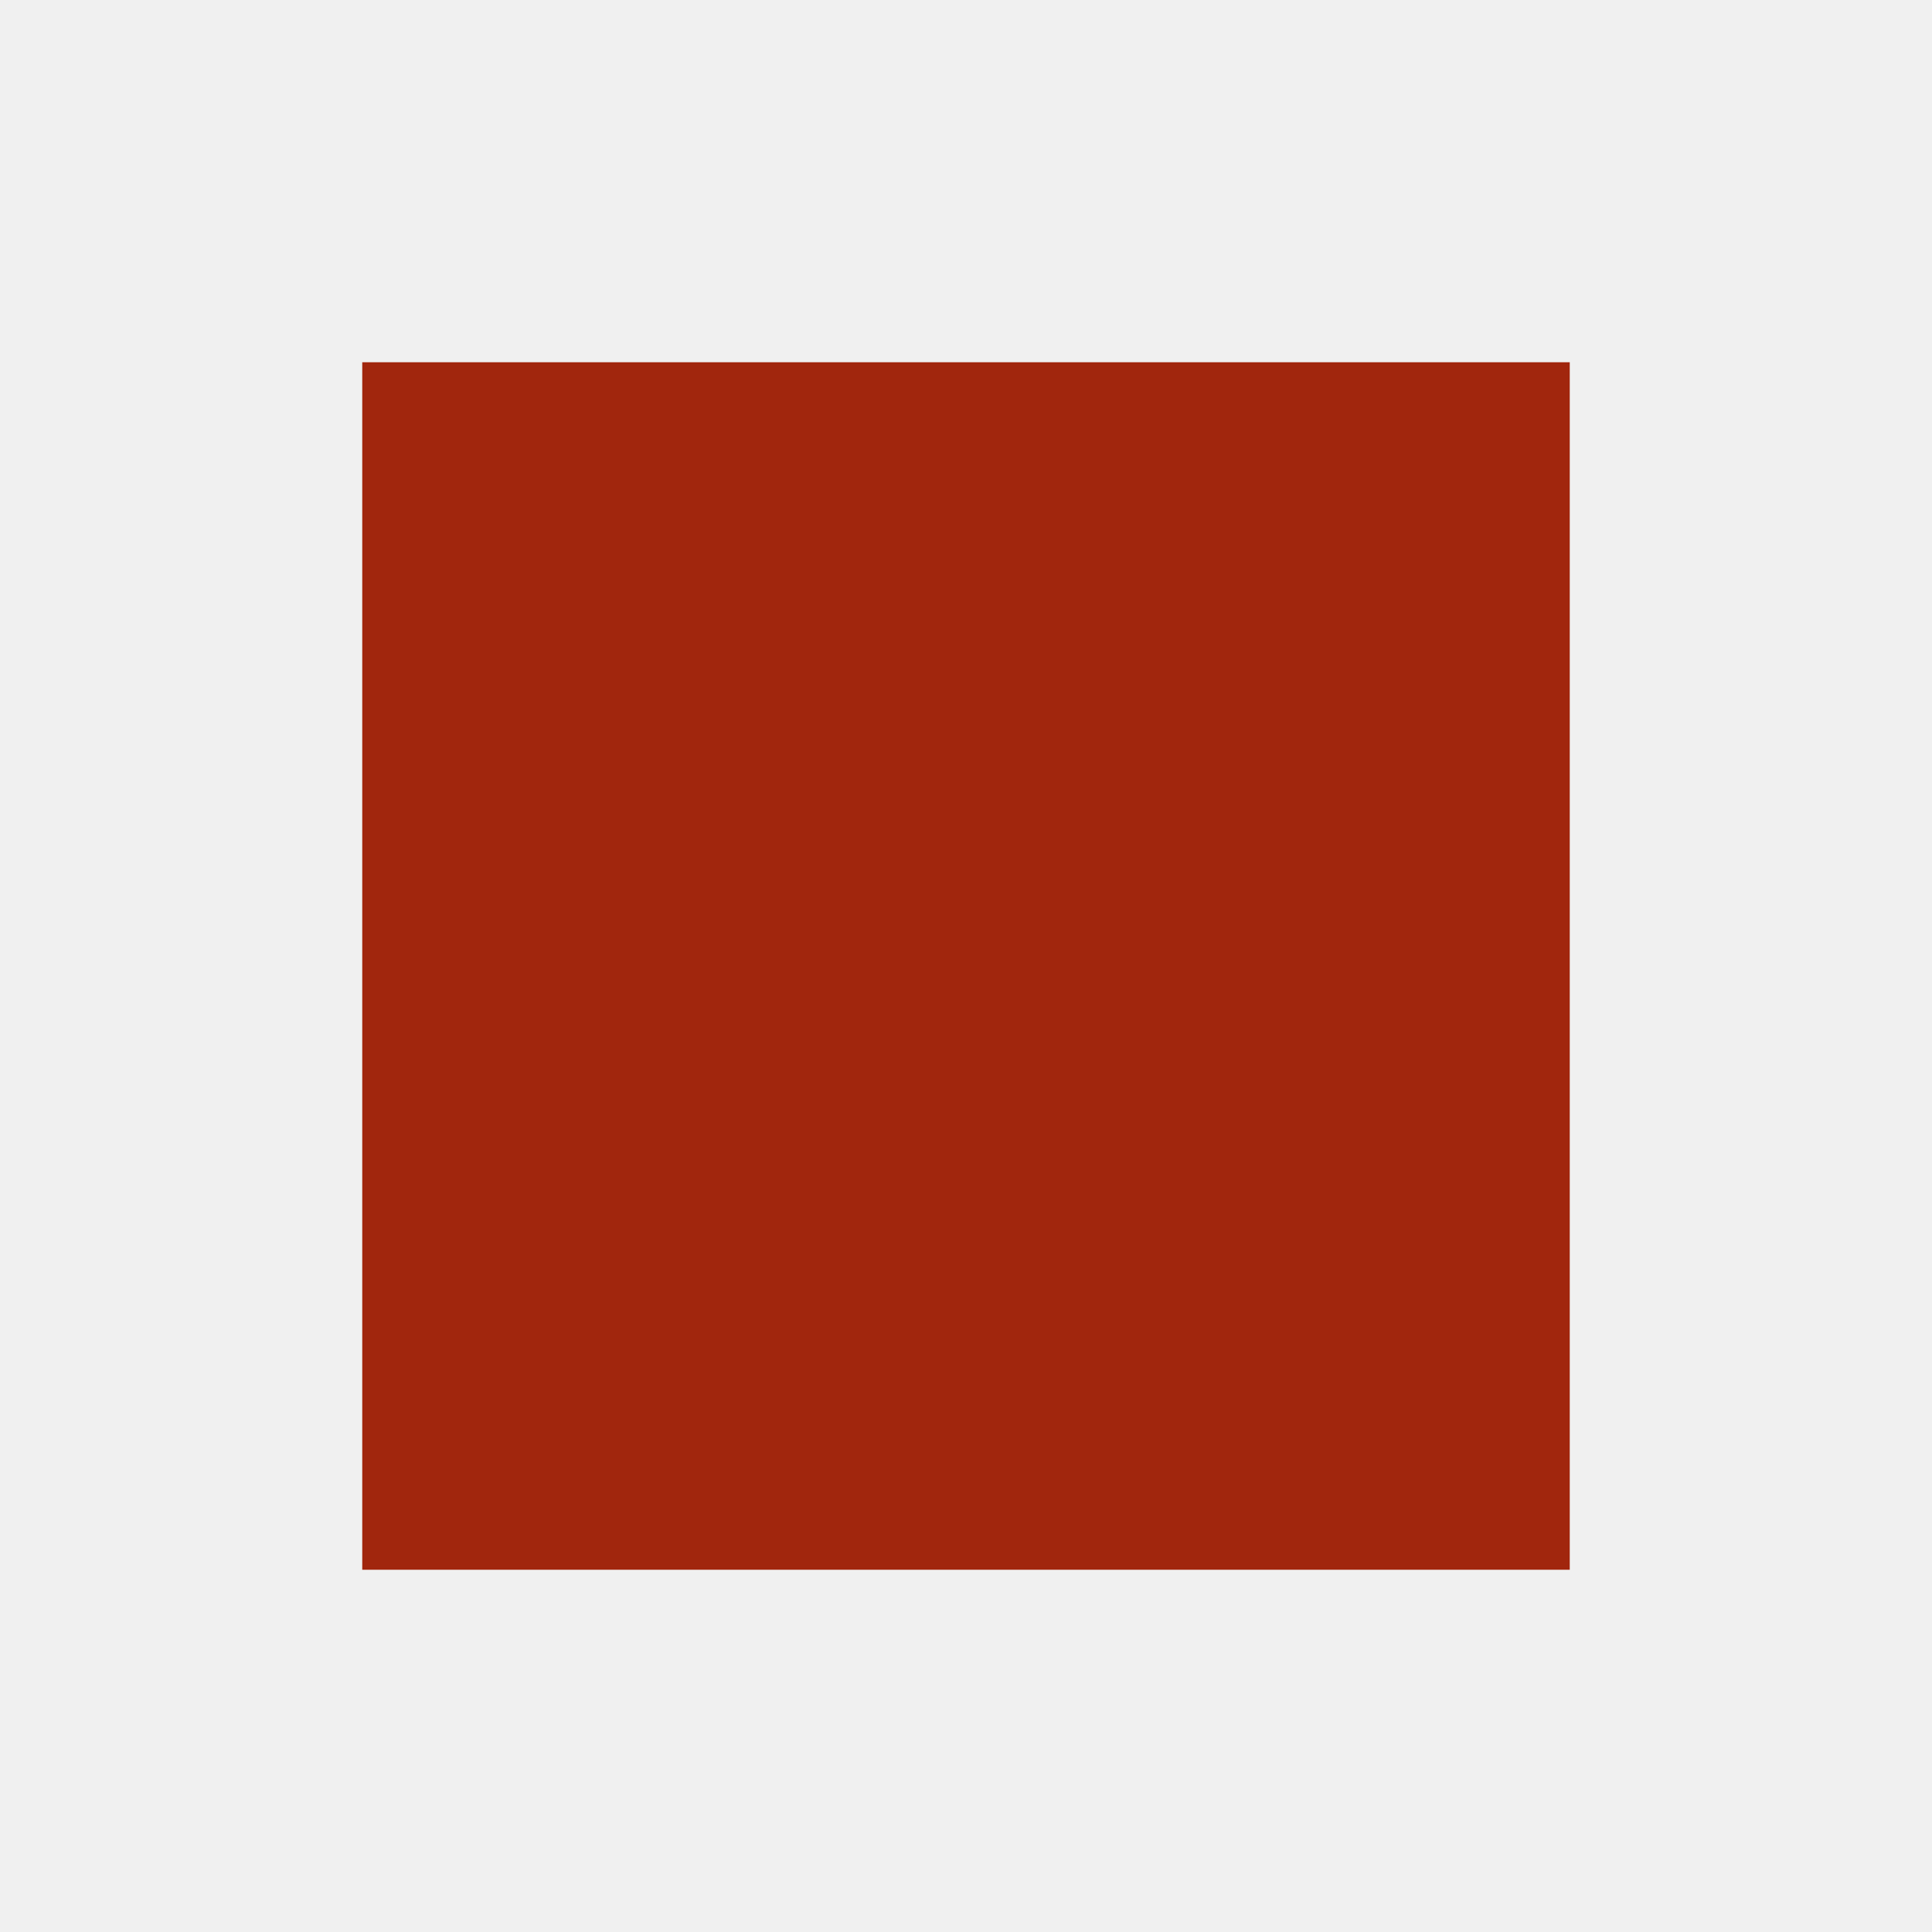
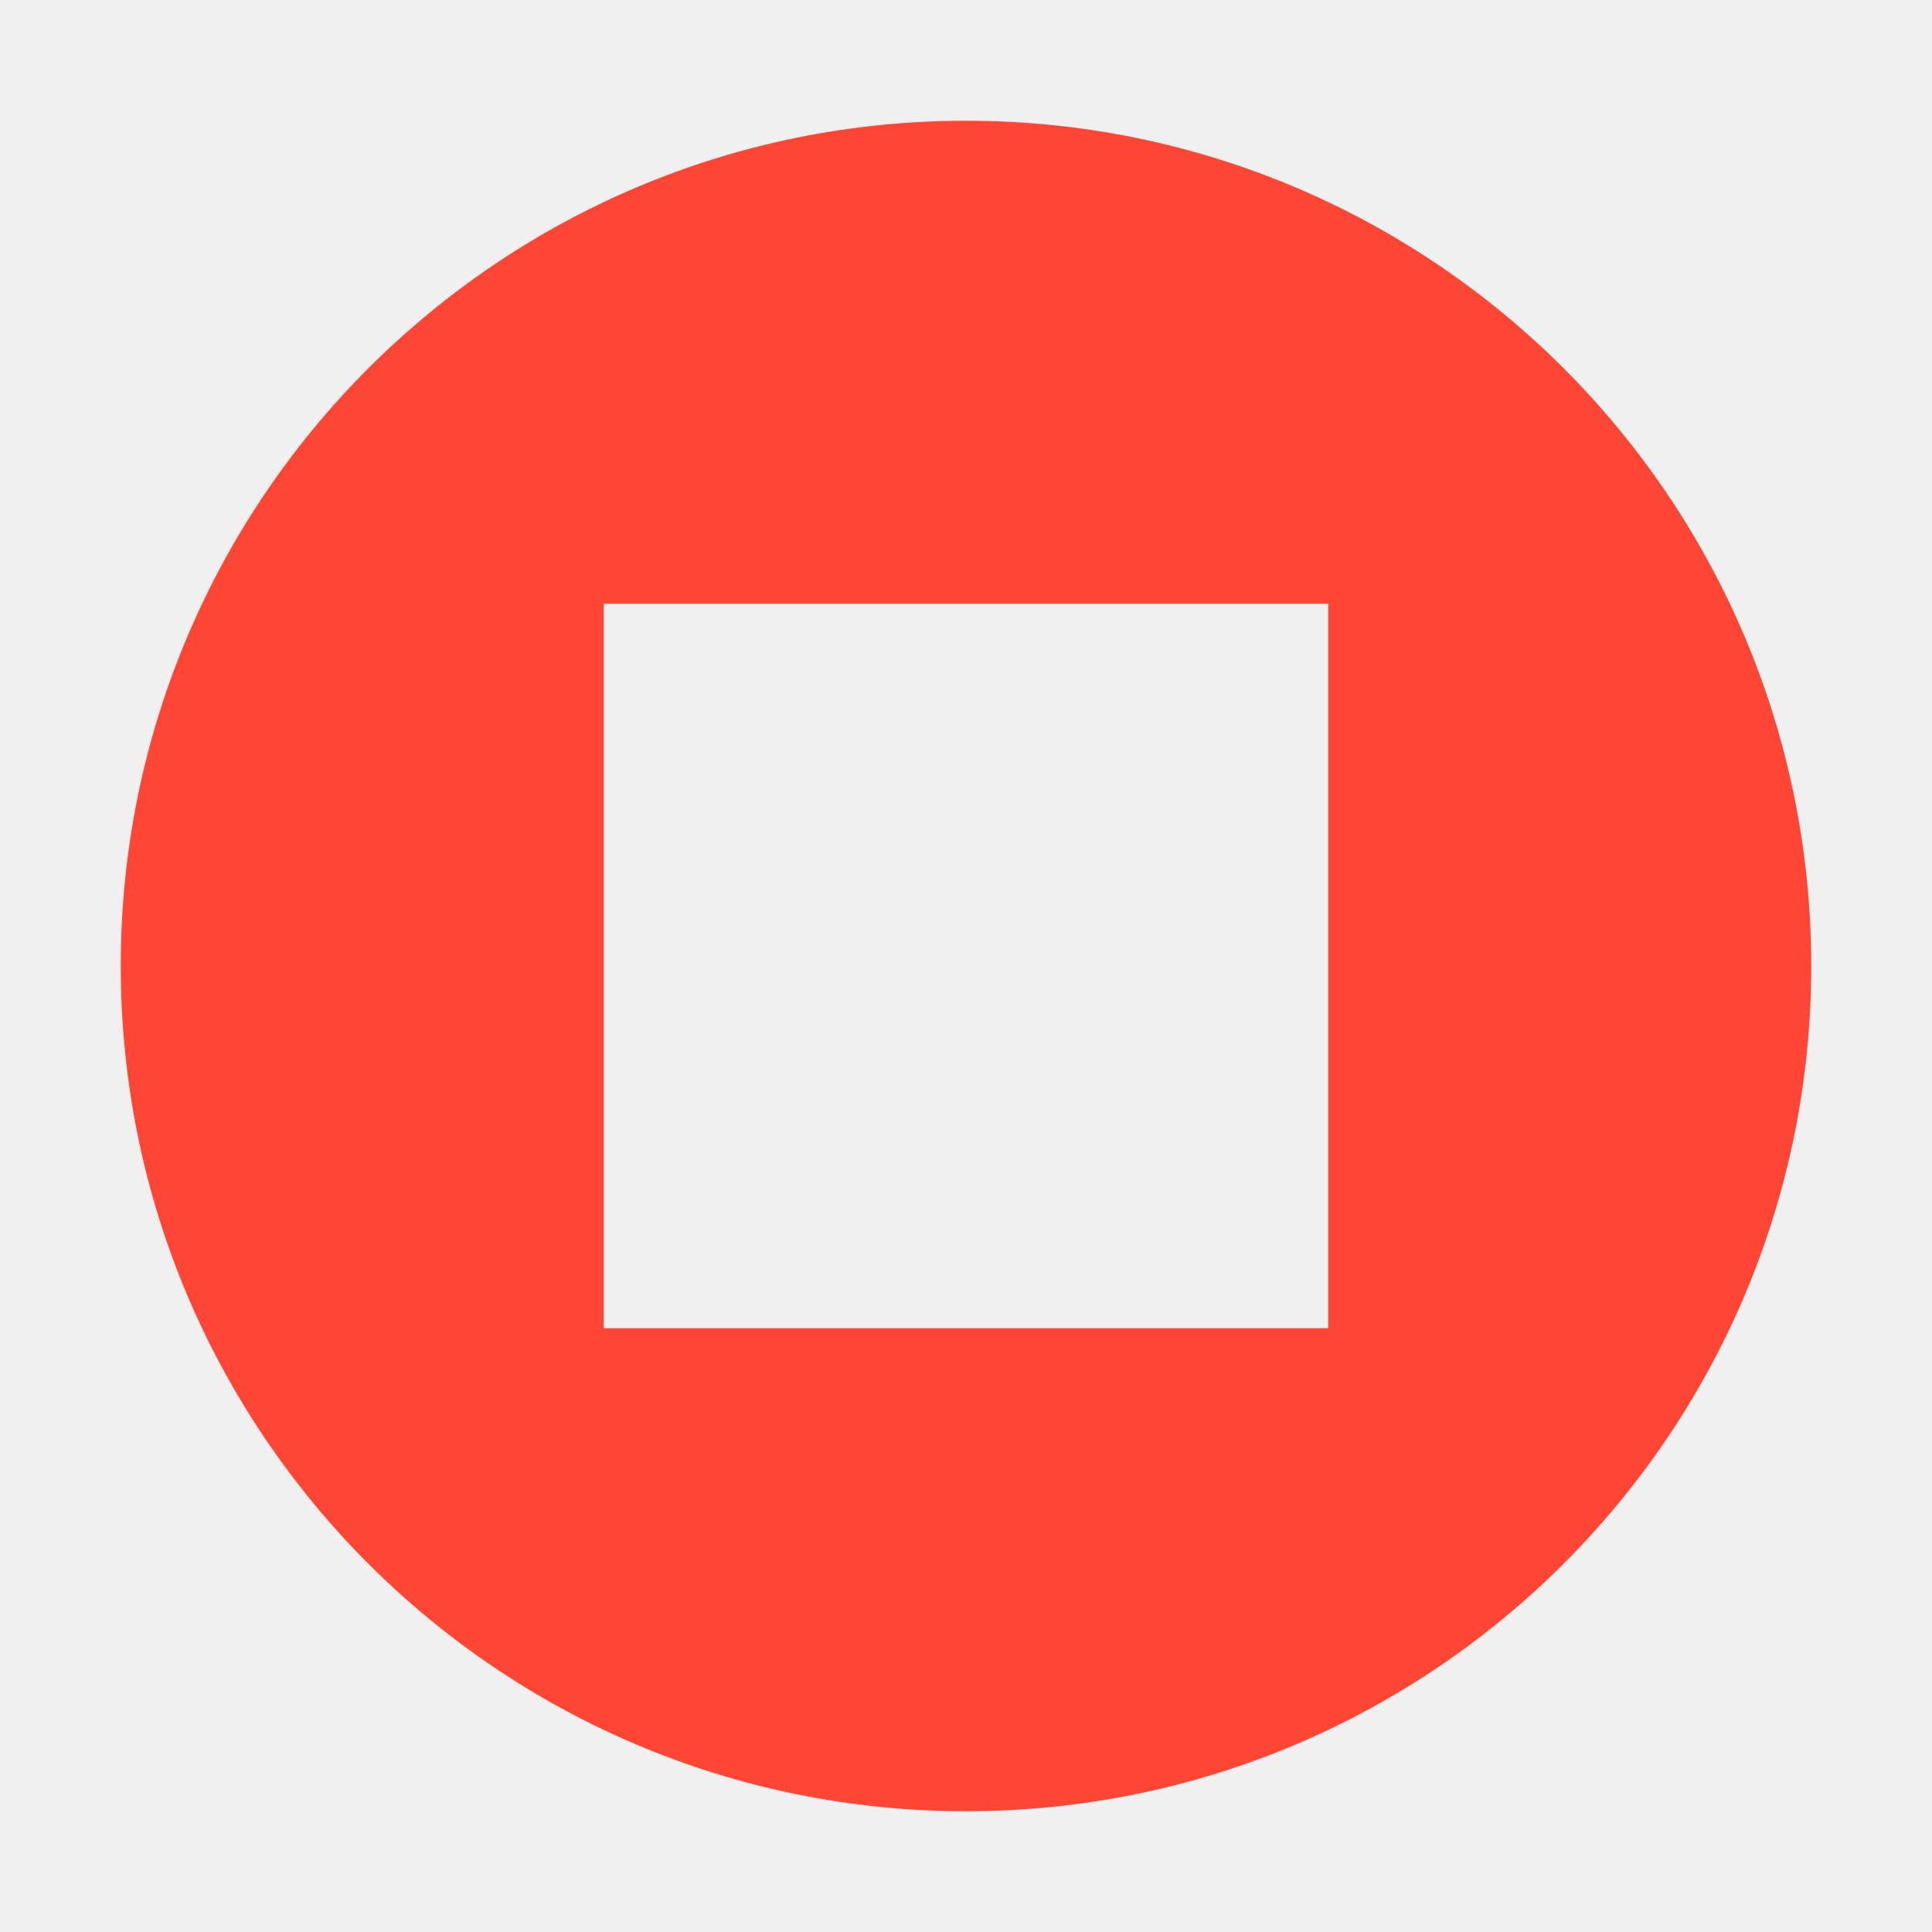
- <svg xmlns="http://www.w3.org/2000/svg" width="16" height="16">
+ <svg xmlns="http://www.w3.org/2000/svg" viewBox="0 0 16 16">
  <defs>
-     <style>.icon-canvas-transparent,.icon-vs-out{fill:#f6f6f6;}.icon-canvas-transparent{opacity:0;}.icon-vs-action-red{fill:#a1260d;}</style>
+     <style>.icon-canvas-transparent,.icon-vs-out{fill:#252526;}.icon-canvas-transparent{opacity:0;}.icon-vs-red{fill:#ff4635;}.icon-white{fill:#fff;}</style>
  </defs>
  <g id="canvas">
-     <path class="icon-canvas-transparent" d="M16,0V16H0V0Z" />
+     <path class="icon-canvas-transparent" d="M16,16H0V0H16Z" />
  </g>
  <g id="outline" style="display: none;">
-     <path class="icon-vs-out" d="M14,2V14H2V2Z" />
+     <path class="icon-vs-out" d="M0,8a8,8,0,1,1,8,8A8,8,0,0,1,0,8Z" style="display: none;" />
  </g>
  <g id="iconBg">
-     <path class="icon-vs-action-red" d="M13,3V13H3V3Z" />
+     <path class="icon-vs-red" d="M8,1a7,7,0,1,0,7,7A7,7,0,0,0,8,1Zm3,10H5V5h6Z" />
+   </g>
+   <g id="iconFg" style="display: none;">
+     <path class="icon-white" d="M11,11H5V5h6Z" />
  </g>
</svg>
